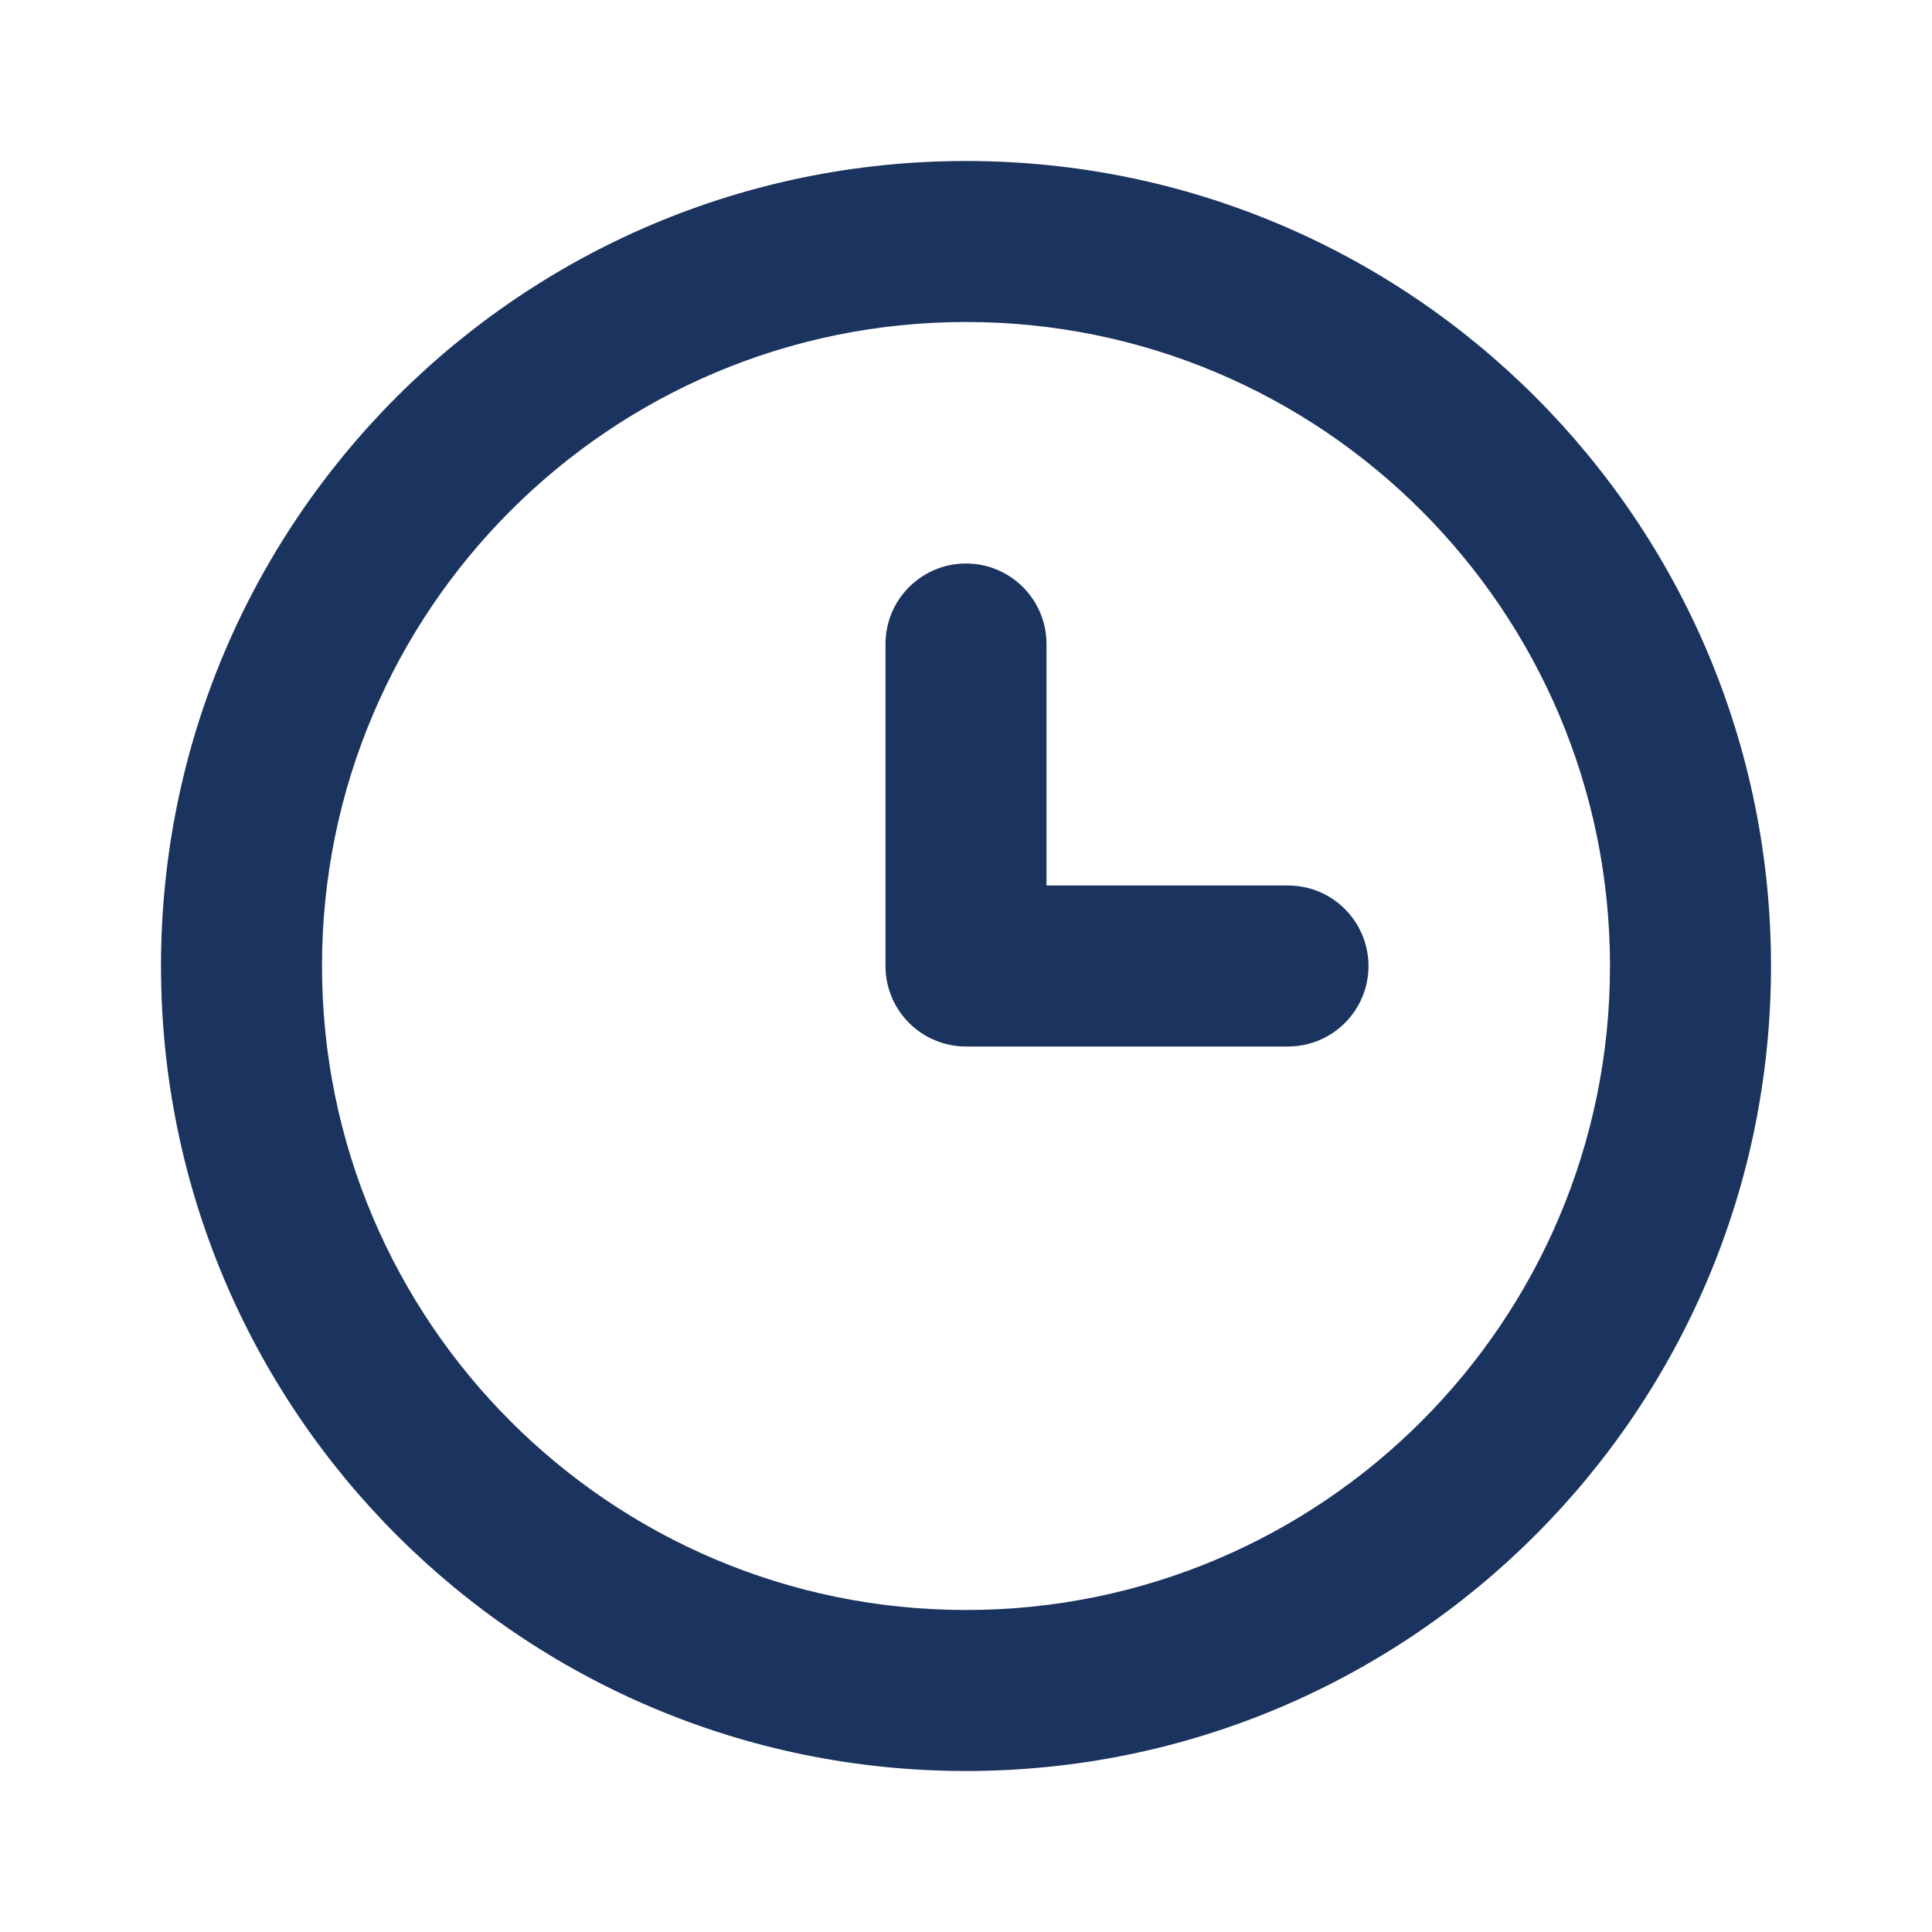
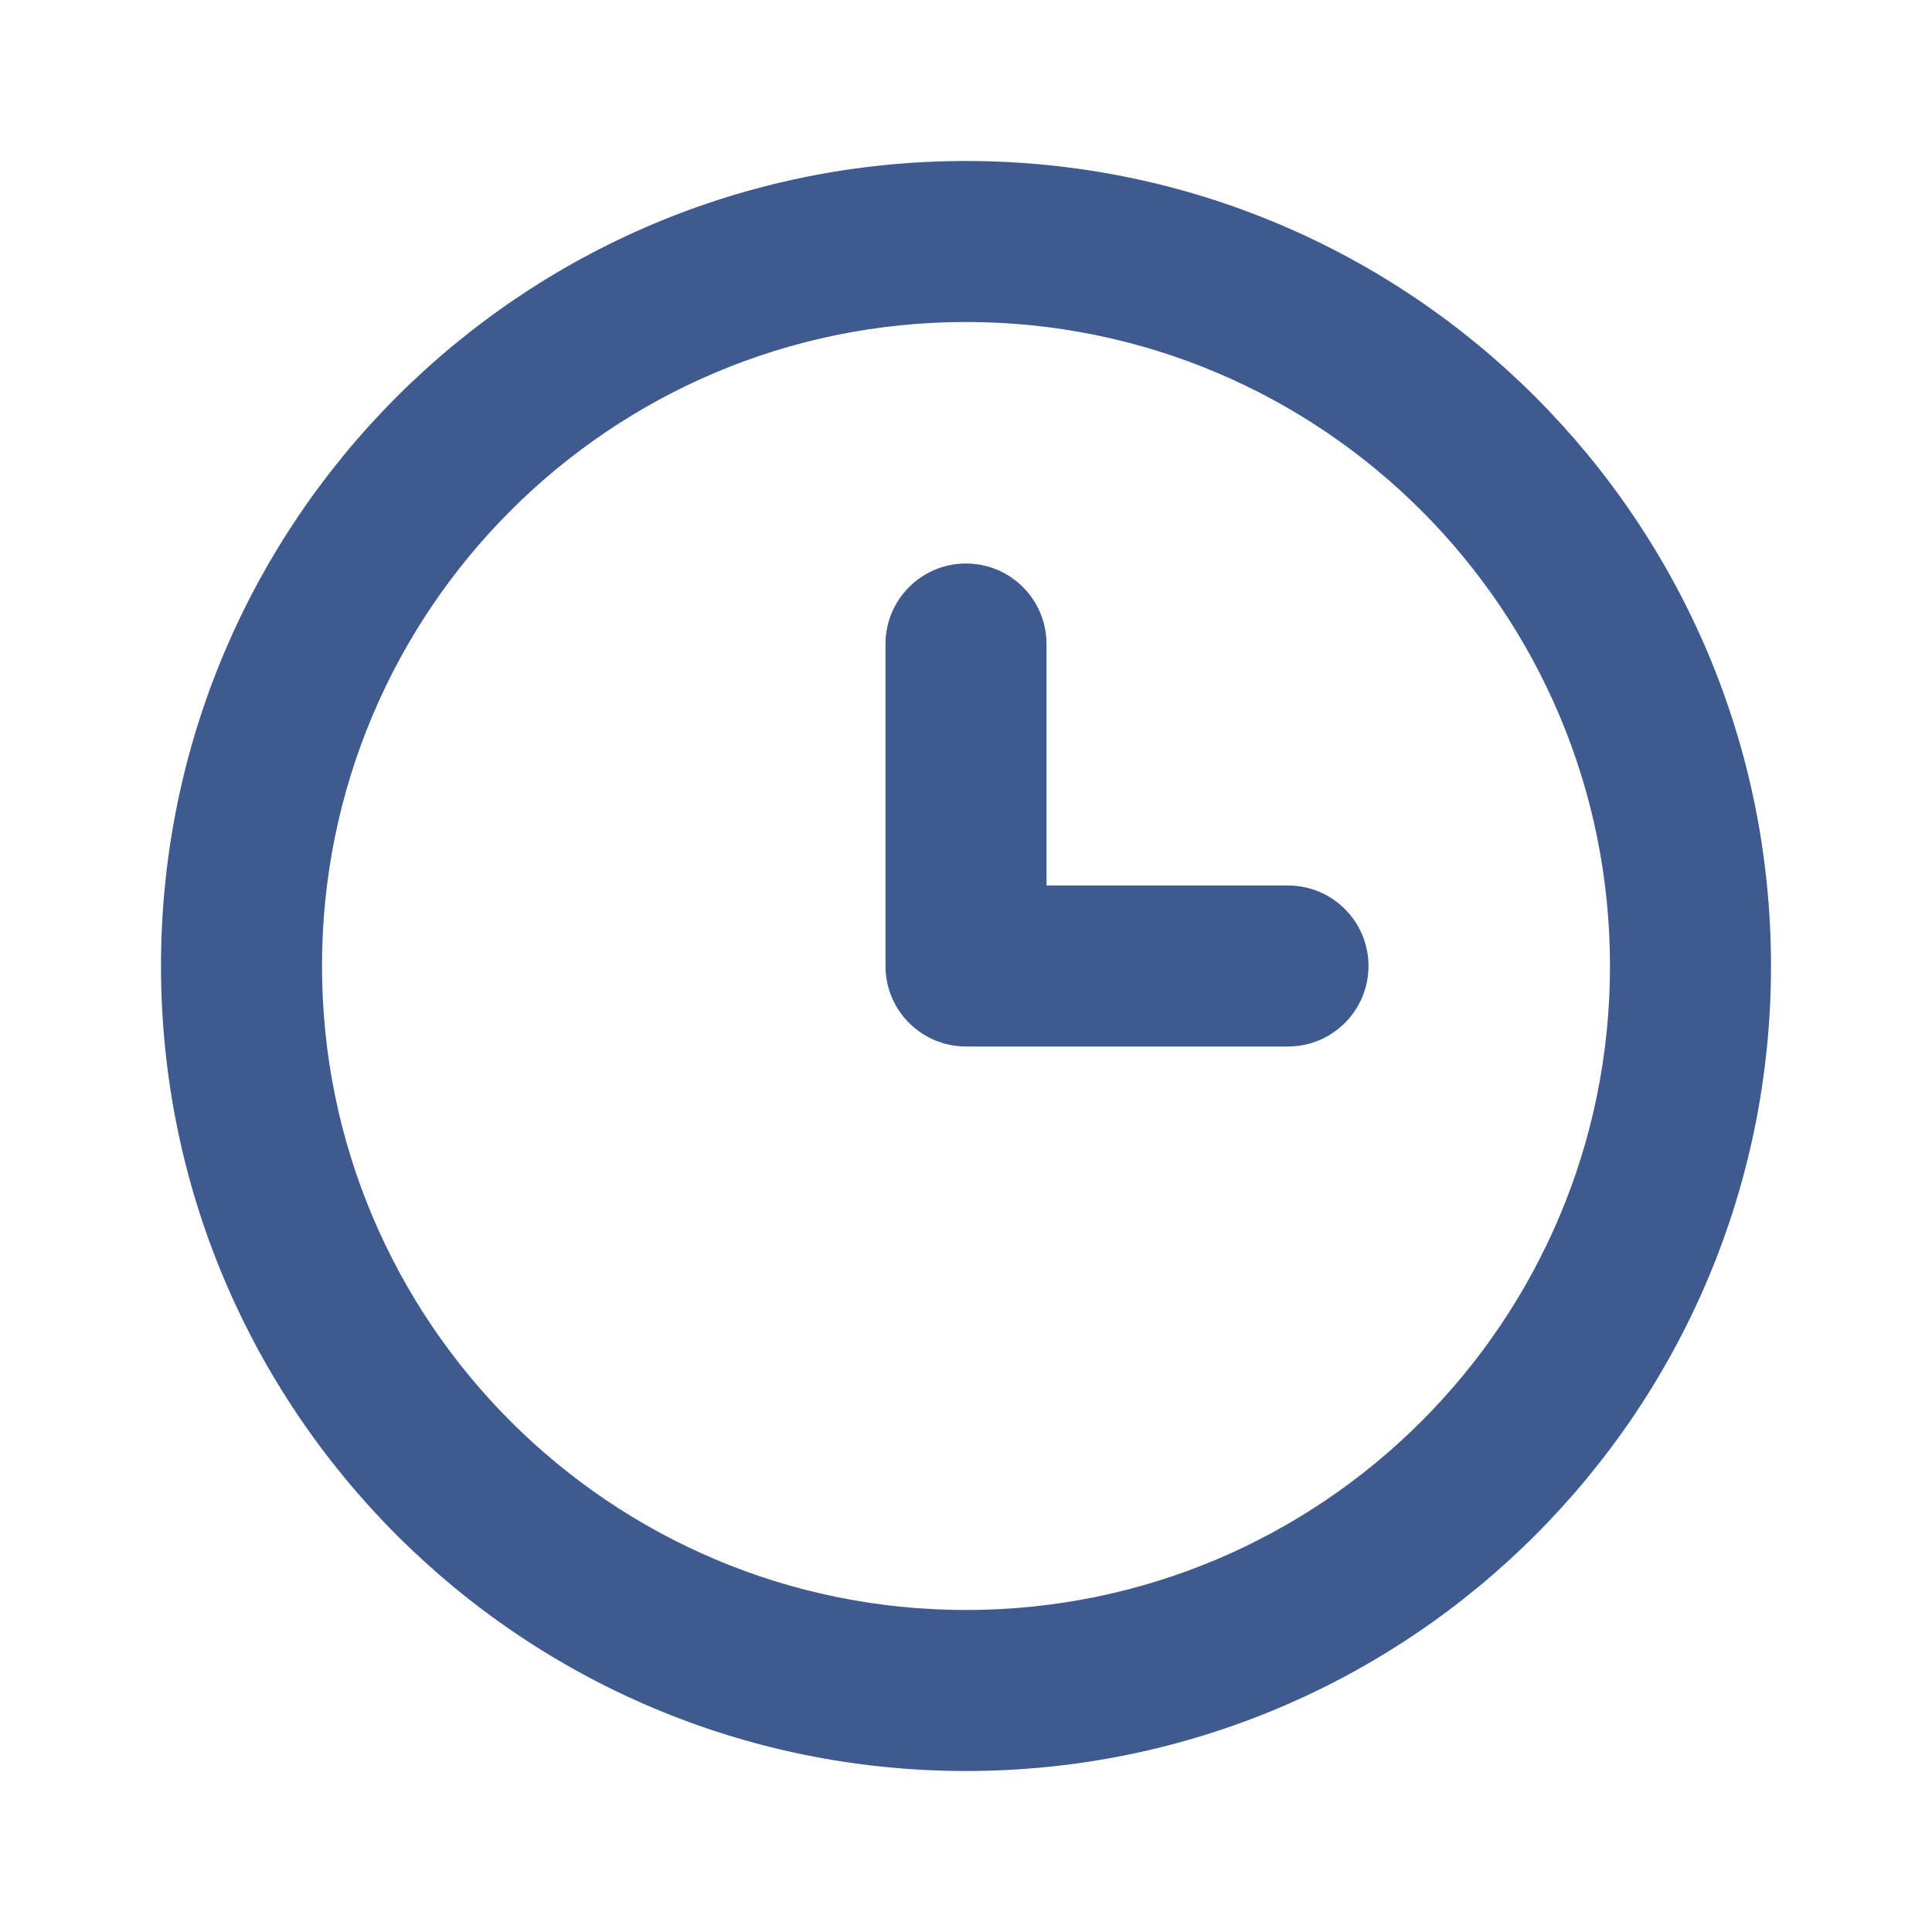
<svg xmlns="http://www.w3.org/2000/svg" viewBox="0 0 24 24">
  <style>
    .part {
-       fill: rgb(27, 51, 95)
+       fill: #3E5A8E
    }
    
    @media (prefers-color-scheme: dark) {
      .part {
        fill: #82AEFF;
      }
    }
  </style>
  <g data-name="clock">
    <rect width="24" height="24" transform="rotate(180 12 12)" opacity="0" />
    <path class="part" d="M12 2a10 10 0 1 0 10 10A10 10 0 0 0 12 2zm0 18a8 8 0 1 1 8-8 8 8 0 0 1-8 8z" />
    <path class="part" d="M16 11h-3V8a1 1 0 0 0-2 0v4a1 1 0 0 0 1 1h4a1 1 0 0 0 0-2z" />
  </g>
</svg>
